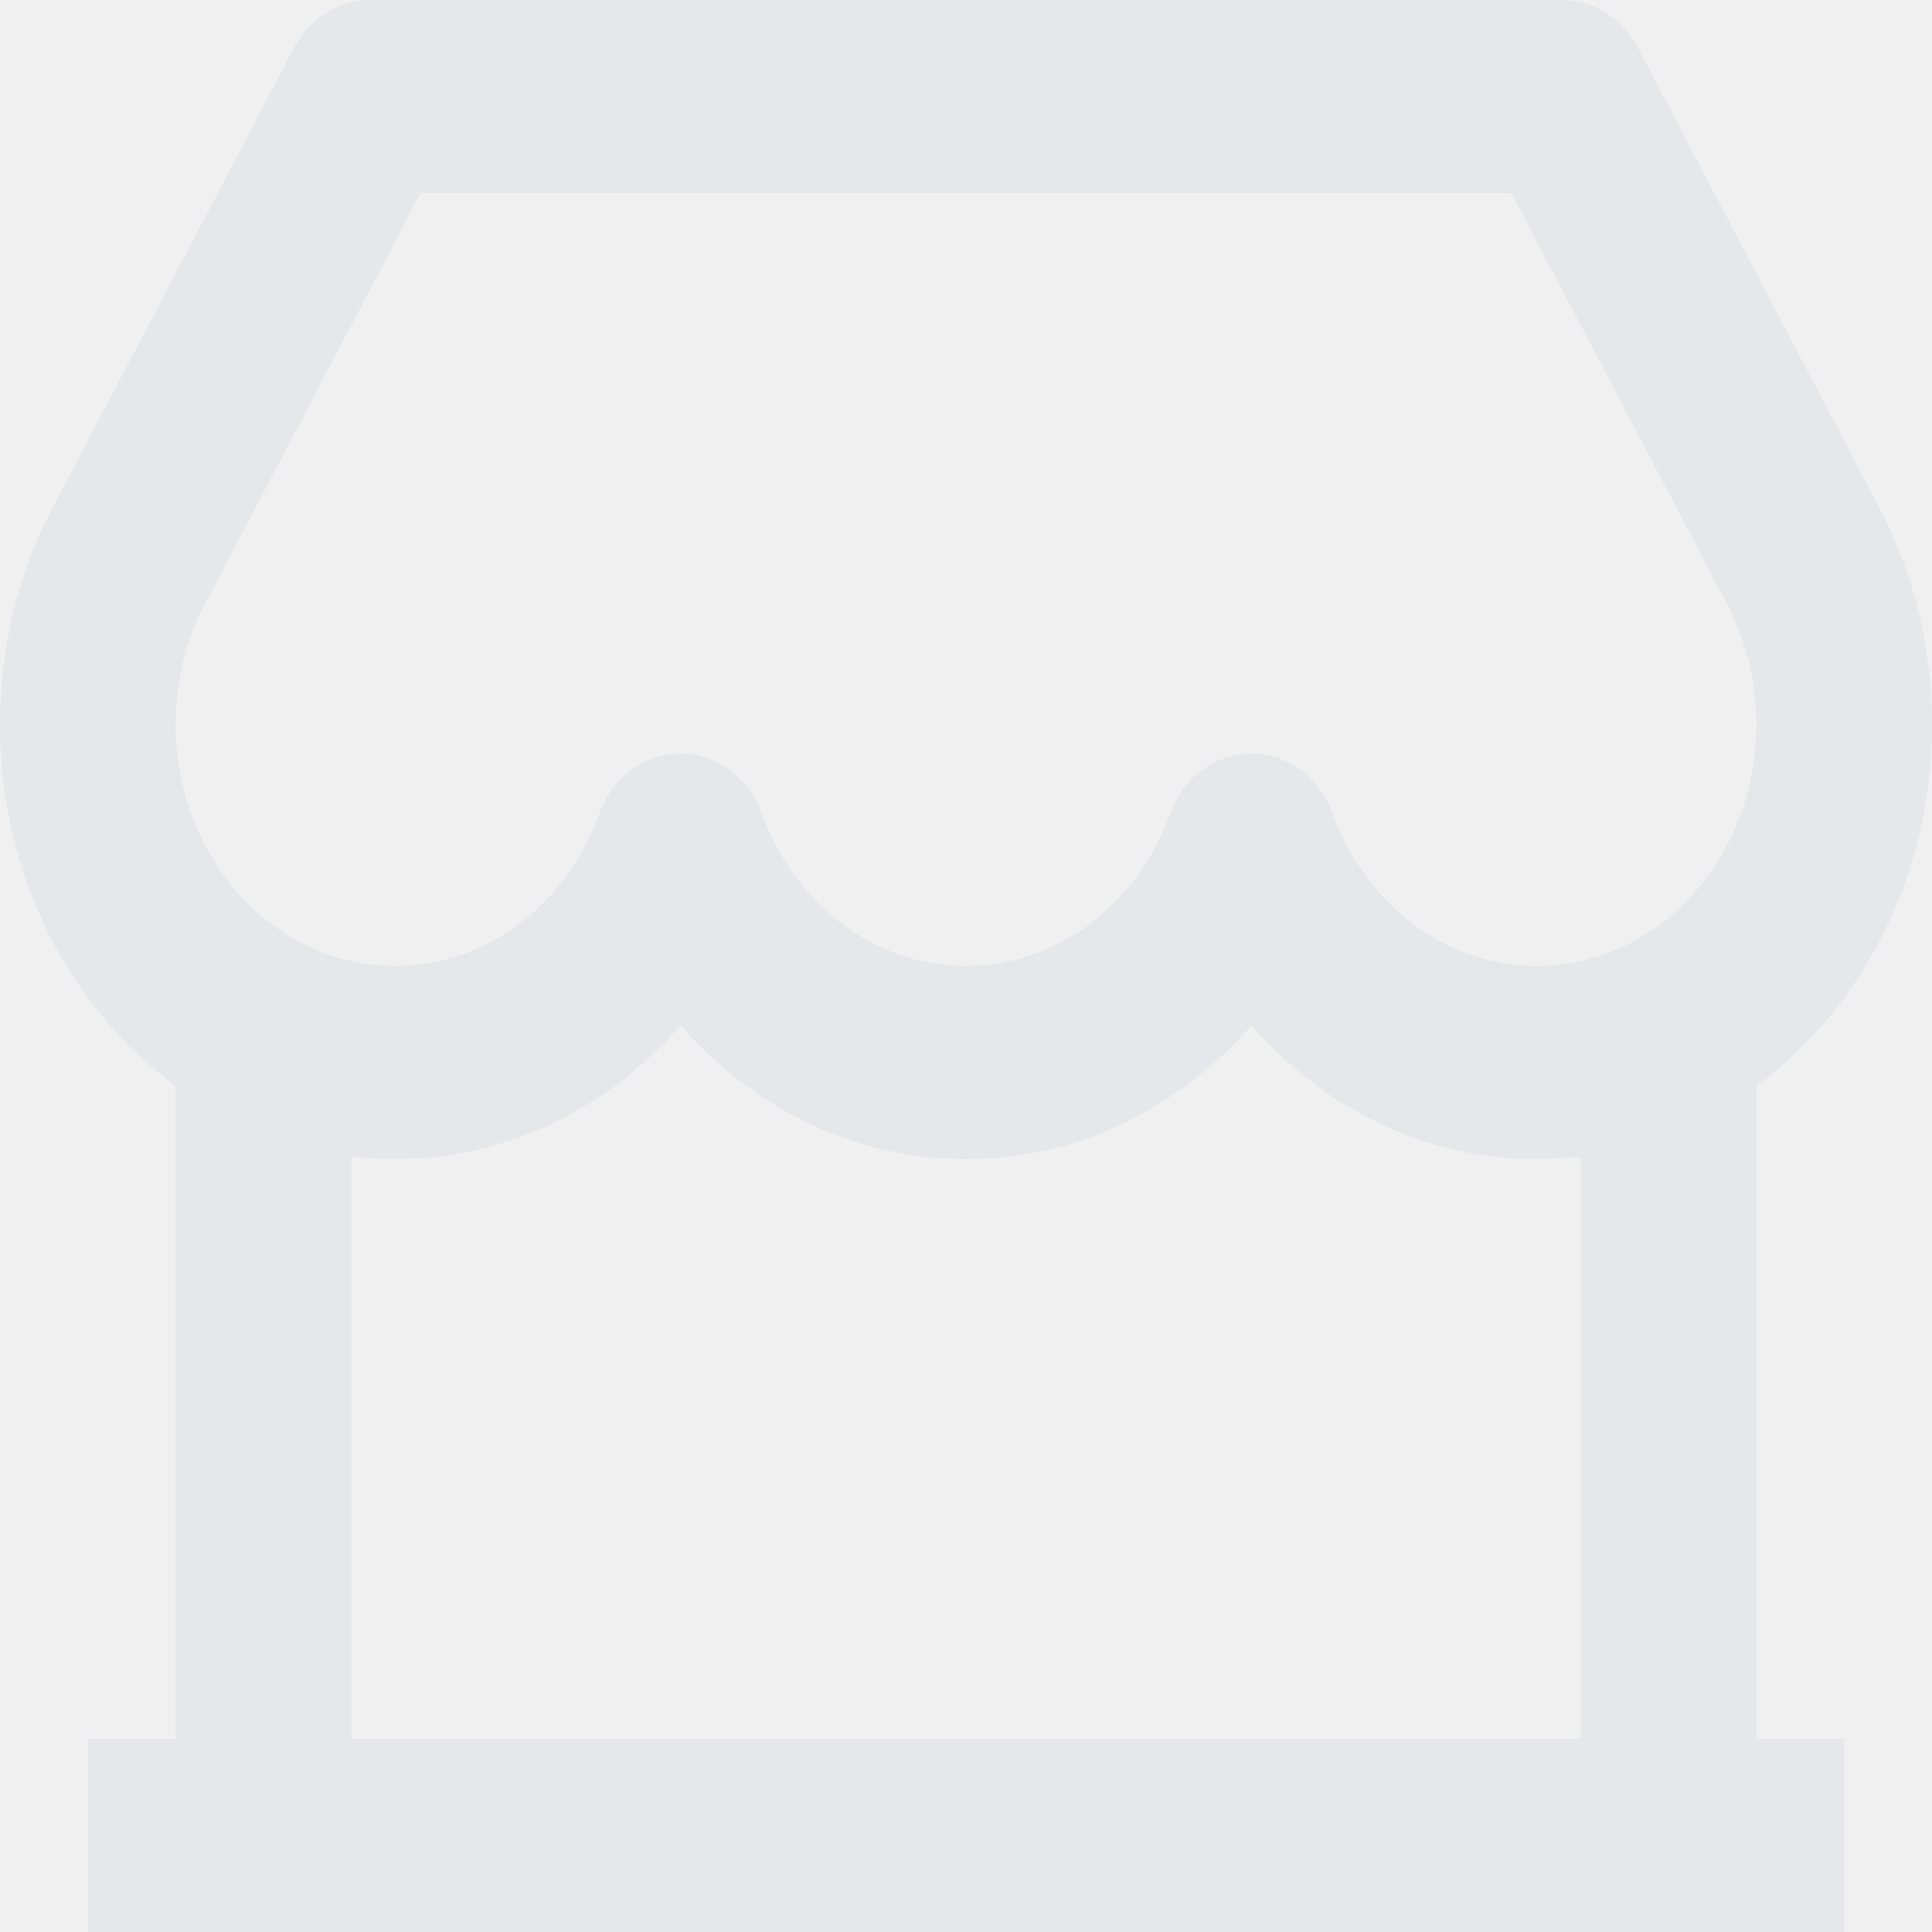
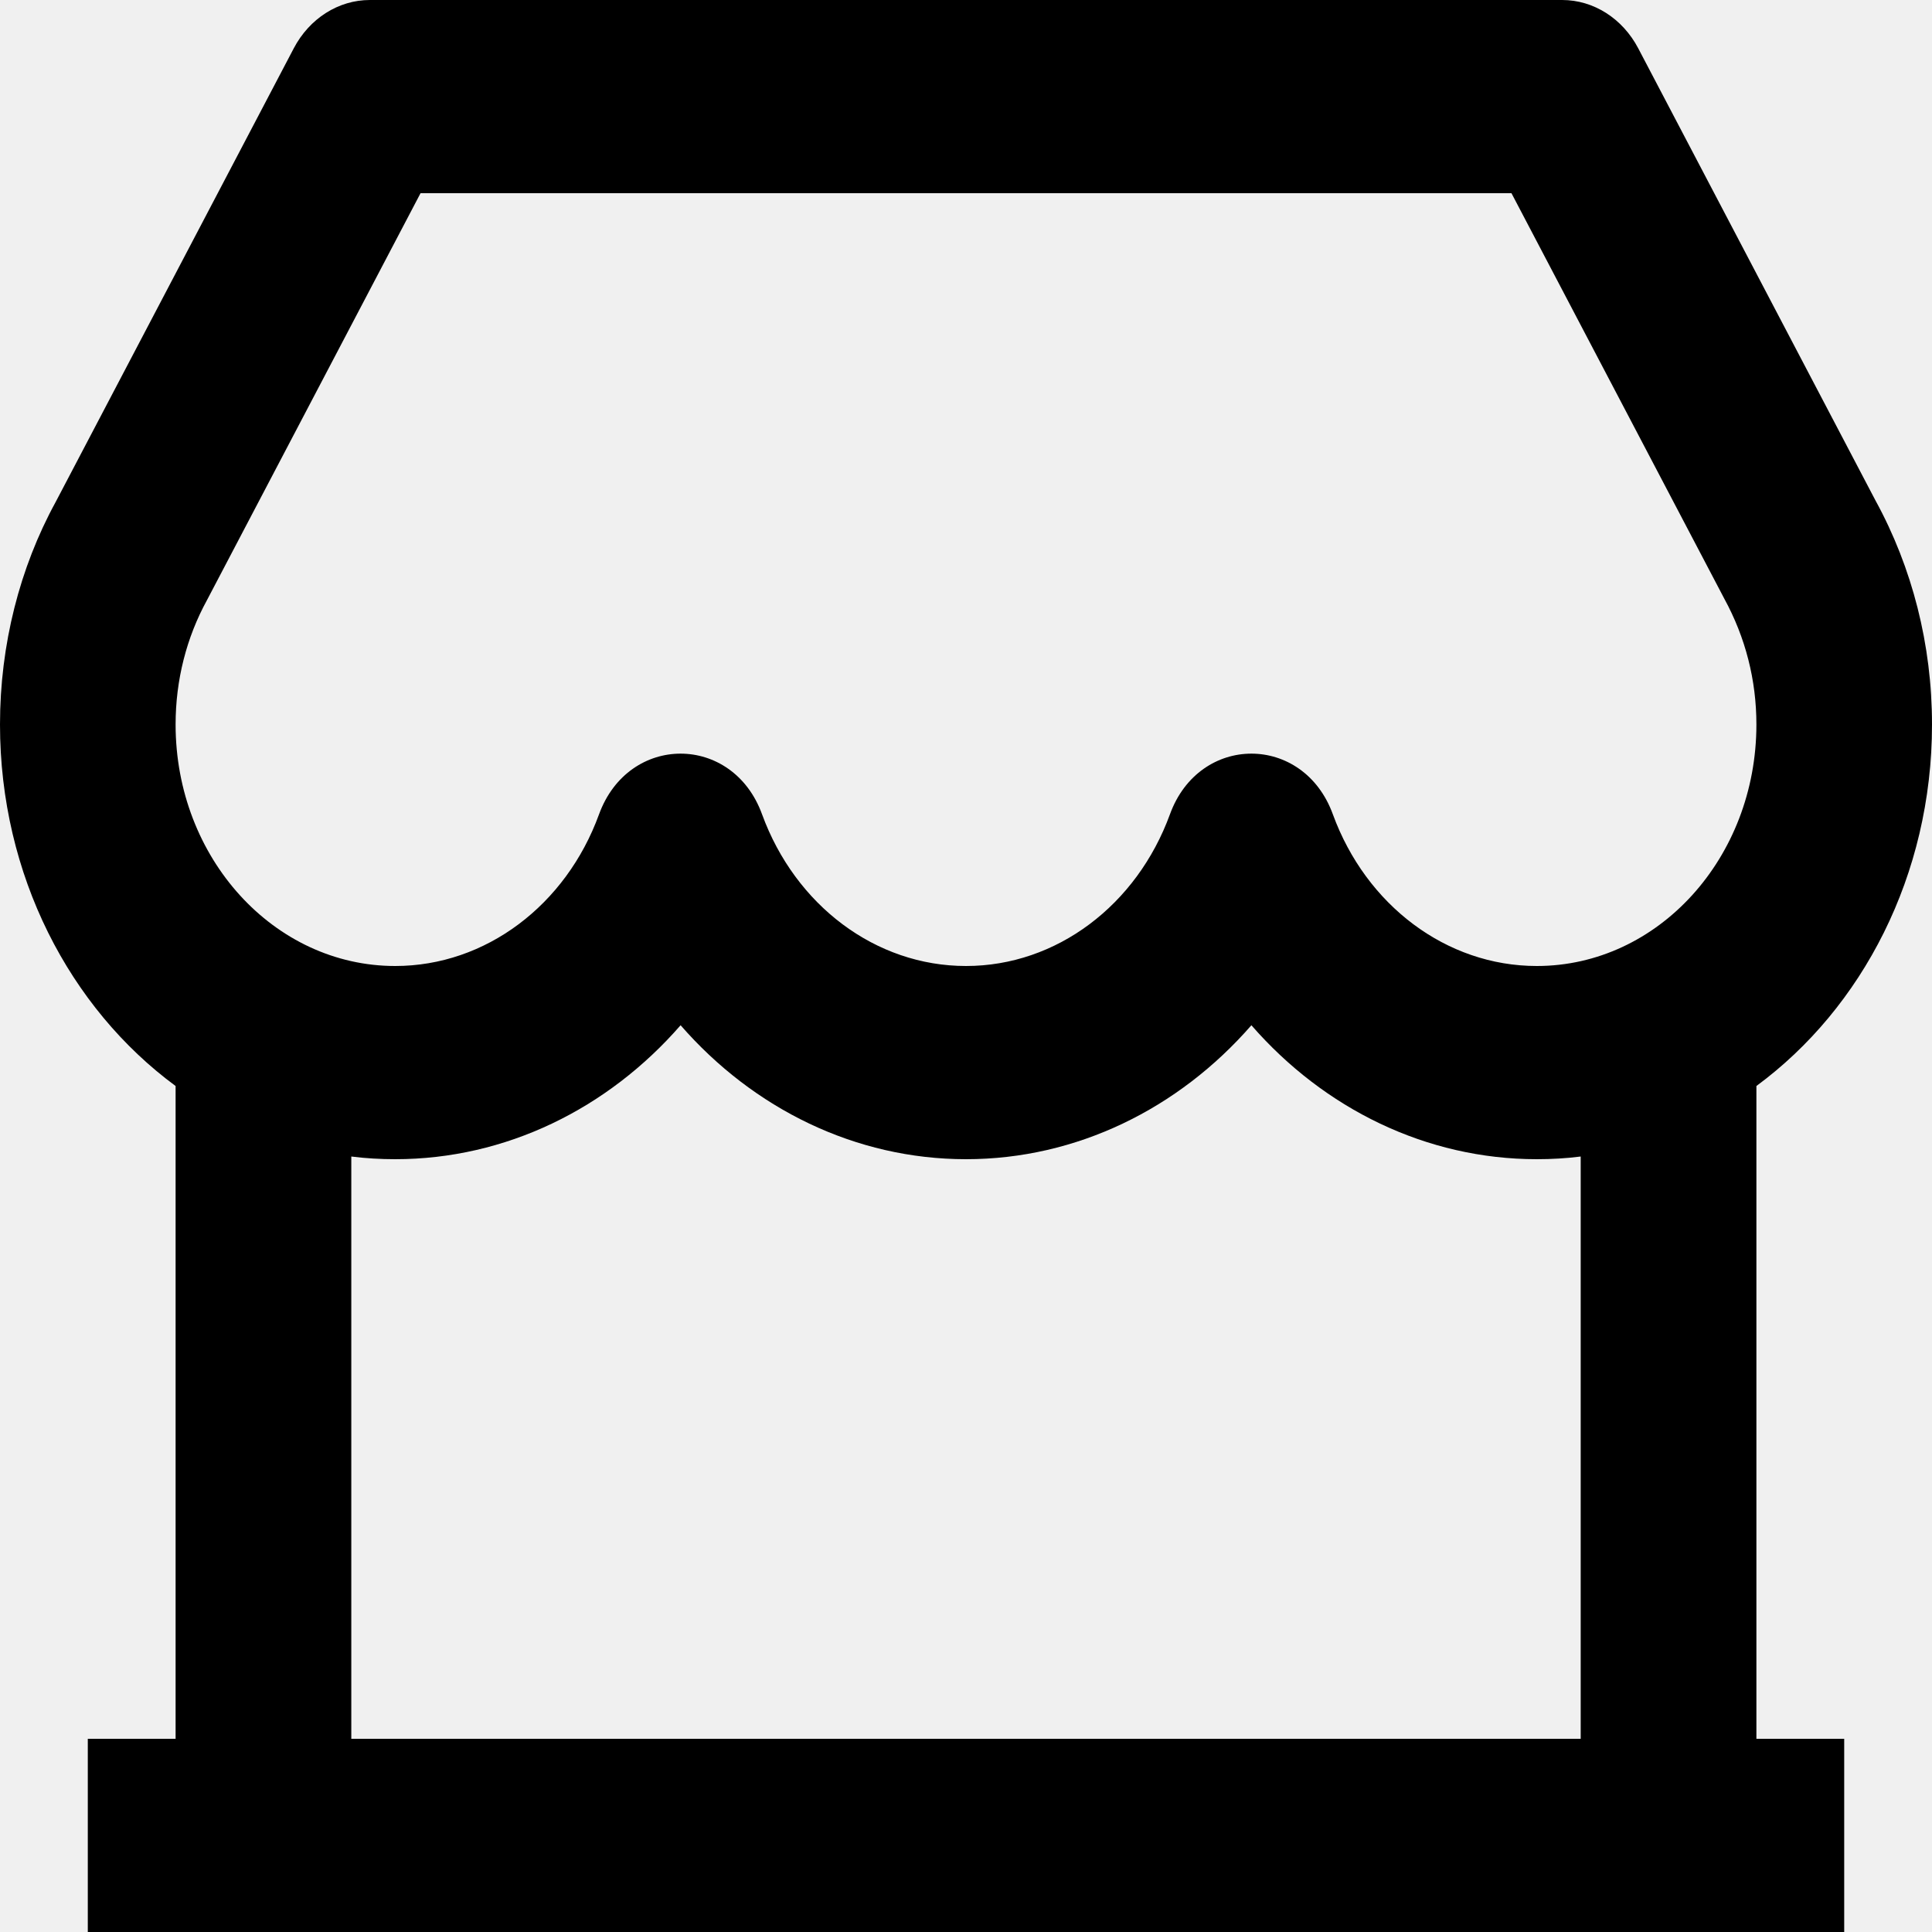
<svg xmlns="http://www.w3.org/2000/svg" width="18" height="18" viewBox="0 0 18 18" fill="none">
  <g clip-path="url(#clip0_15_717)">
-     <path d="M16.364 10.118V16.2H17.182V18H0.818V16.2H1.636V10.118C0.65 9.392 0 8.154 0 6.75C0 6.006 0.184 5.289 0.518 4.678L2.737 0.45C2.883 0.172 3.153 0 3.446 0H14.554C14.847 0 15.117 0.172 15.263 0.45L17.474 4.664C17.816 5.289 18 6.006 18 6.75C18 8.154 17.35 9.392 16.364 10.118ZM14.727 10.775C14.593 10.792 14.457 10.8 14.318 10.8C13.288 10.8 12.337 10.33 11.659 9.552C10.981 10.33 10.03 10.8 9 10.8C7.97 10.8 7.019 10.33 6.341 9.552C5.663 10.33 4.712 10.8 3.682 10.8C3.544 10.8 3.407 10.792 3.273 10.775V16.2H14.727V10.775ZM3.918 1.8L1.928 5.592C1.738 5.939 1.636 6.335 1.636 6.75C1.636 7.993 2.552 9 3.682 9C4.525 9 5.273 8.433 5.581 7.587C5.856 6.833 6.826 6.833 7.1 7.587C7.409 8.433 8.156 9 9 9C9.844 9 10.591 8.433 10.9 7.587C11.174 6.833 12.144 6.833 12.418 7.587C12.727 8.433 13.475 9 14.318 9C15.448 9 16.364 7.993 16.364 6.75C16.364 6.335 16.262 5.939 16.065 5.578L14.082 1.8H3.918Z" fill="#E5E7EB" />
+     <path d="M16.364 10.118V16.2H17.182V18H0.818V16.2H1.636V10.118C0.65 9.392 0 8.154 0 6.75C0 6.006 0.184 5.289 0.518 4.678L2.737 0.45C2.883 0.172 3.153 0 3.446 0H14.554C14.847 0 15.117 0.172 15.263 0.45L17.474 4.664C17.816 5.289 18 6.006 18 6.75C18 8.154 17.35 9.392 16.364 10.118ZM14.727 10.775C14.593 10.792 14.457 10.8 14.318 10.8C13.288 10.8 12.337 10.33 11.659 9.552C10.981 10.33 10.03 10.8 9 10.8C7.97 10.8 7.019 10.33 6.341 9.552C5.663 10.33 4.712 10.8 3.682 10.8C3.544 10.8 3.407 10.792 3.273 10.775V16.2H14.727V10.775ZM3.918 1.8L1.928 5.592C1.738 5.939 1.636 6.335 1.636 6.75C1.636 7.993 2.552 9 3.682 9C4.525 9 5.273 8.433 5.581 7.587C5.856 6.833 6.826 6.833 7.1 7.587C7.409 8.433 8.156 9 9 9C9.844 9 10.591 8.433 10.9 7.587C11.174 6.833 12.144 6.833 12.418 7.587C12.727 8.433 13.475 9 14.318 9C15.448 9 16.364 7.993 16.364 6.75C16.364 6.335 16.262 5.939 16.065 5.578L14.082 1.8H3.918Z" fill="currentColor" />
  </g>
  <defs>
    <clipPath id="clip0_15_717">
      <rect width="18" height="18" fill="white" />
    </clipPath>
  </defs>
</svg>
